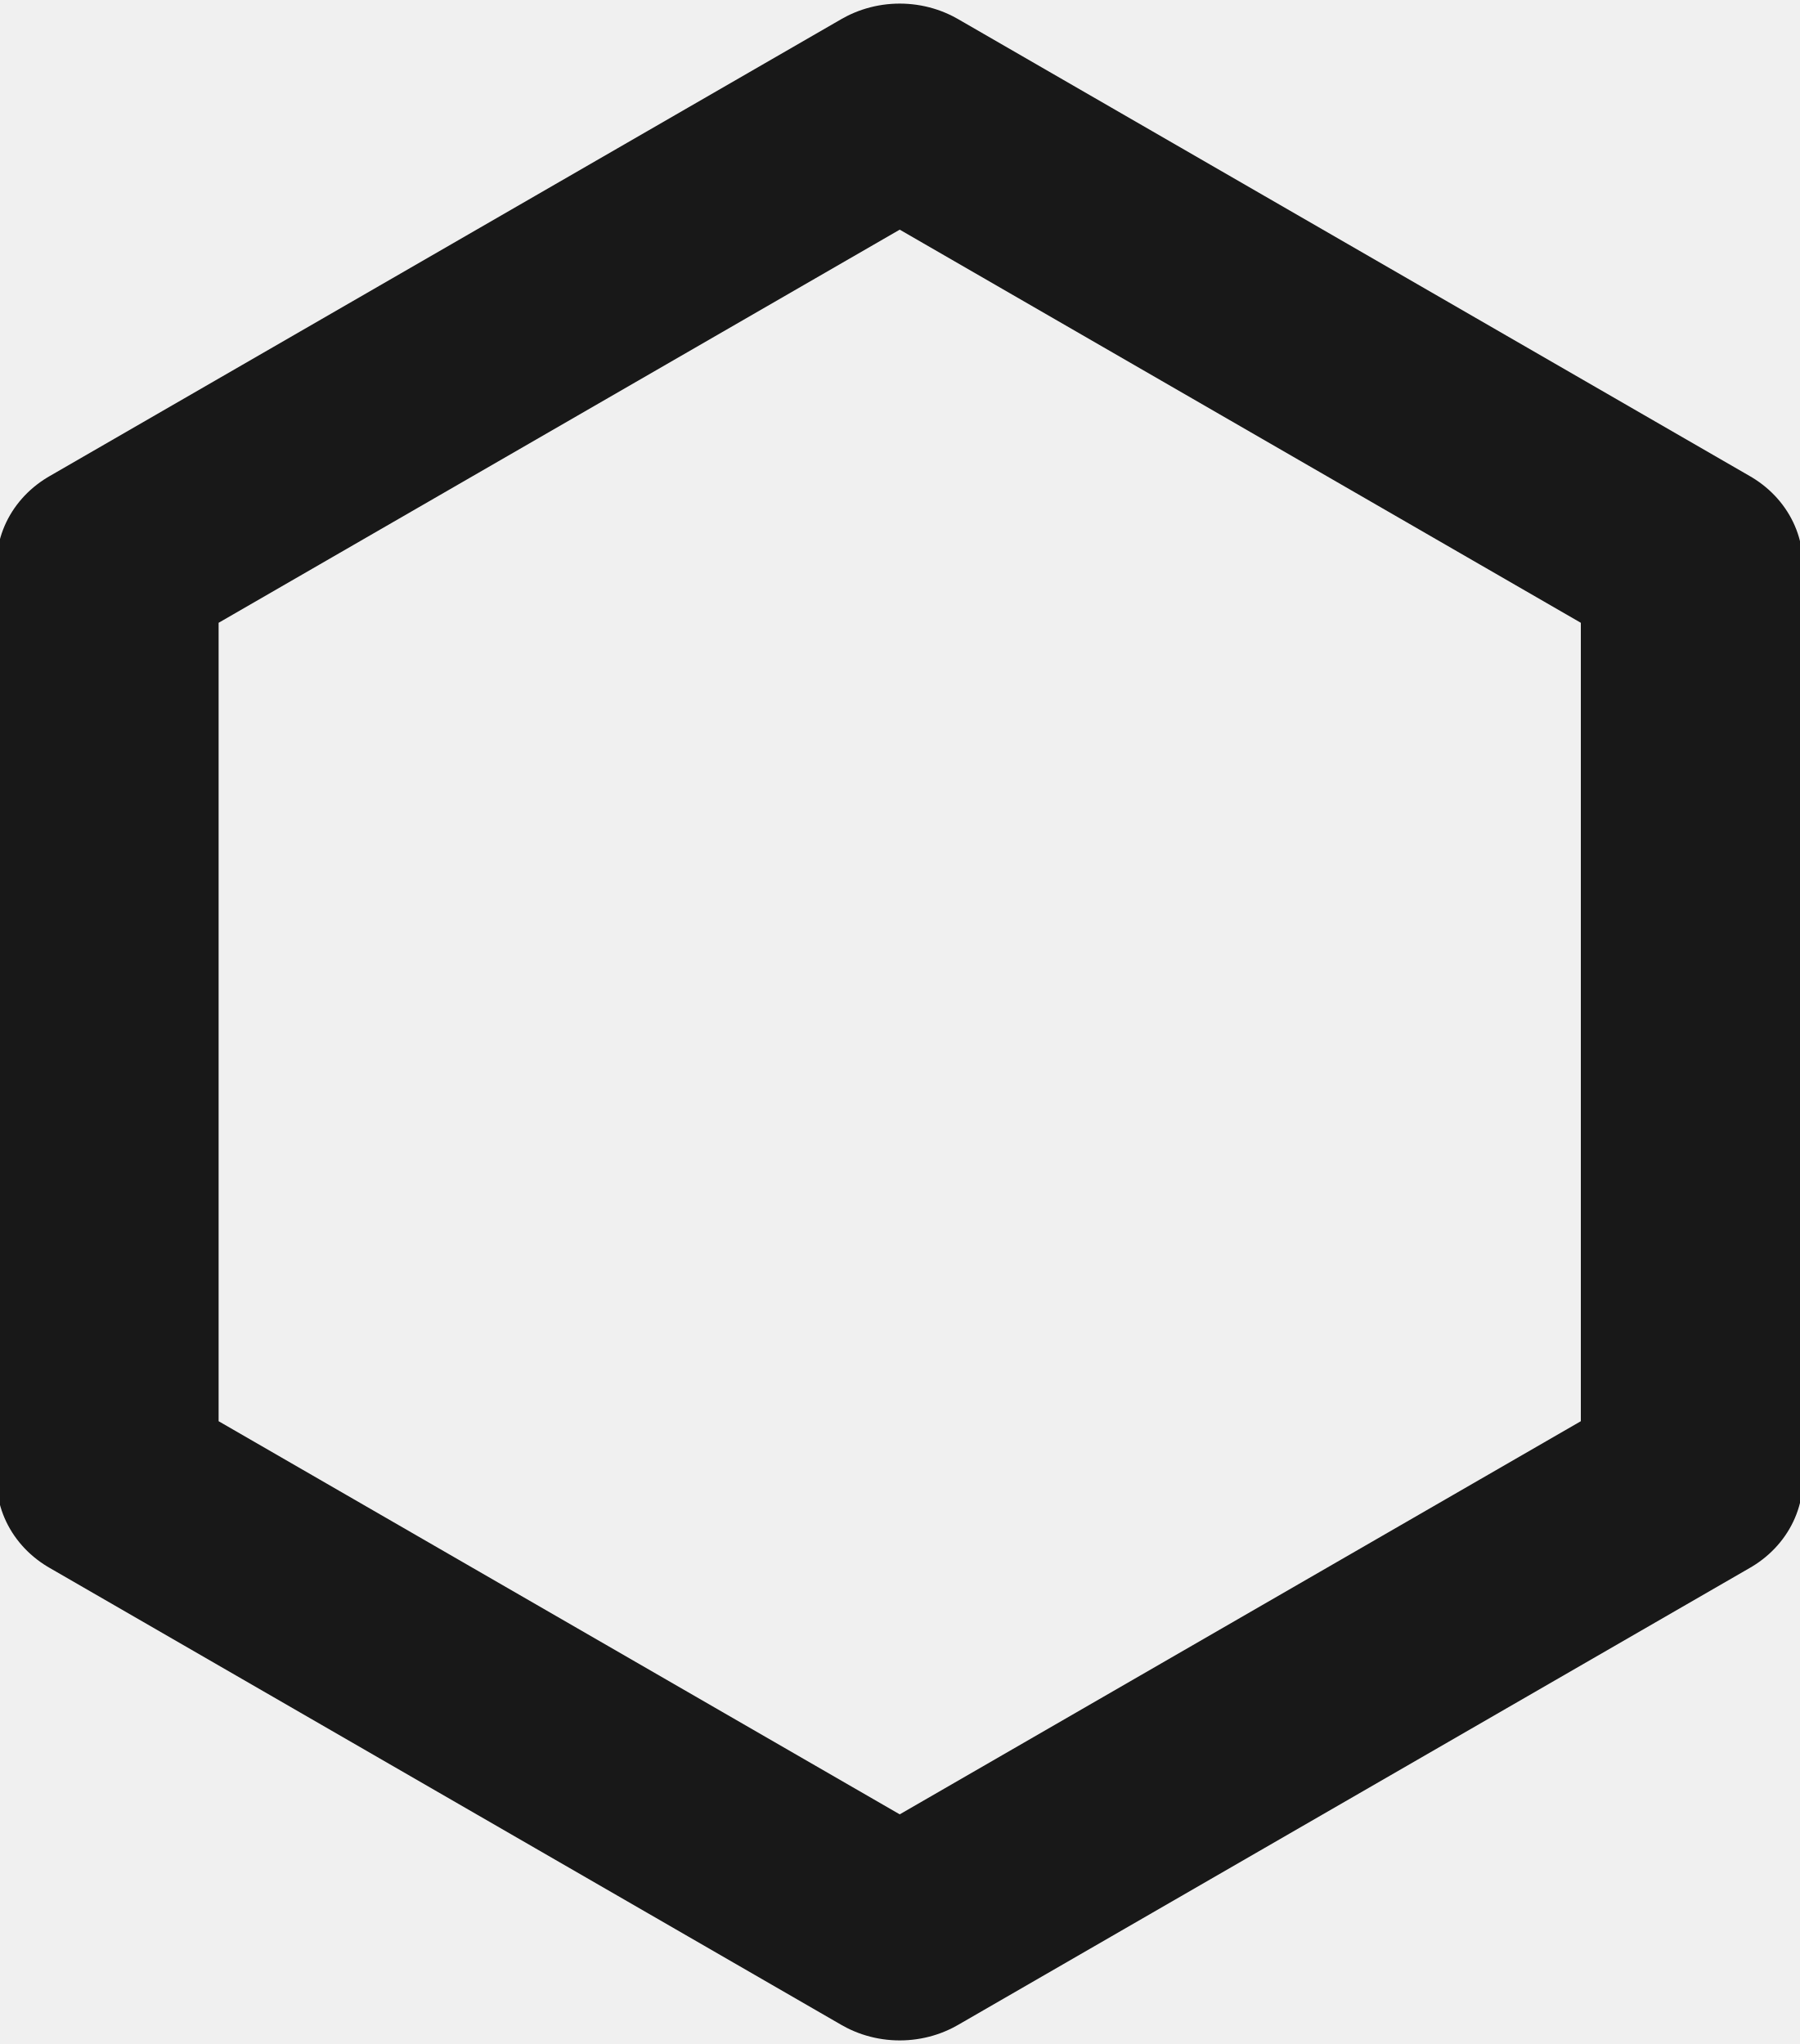
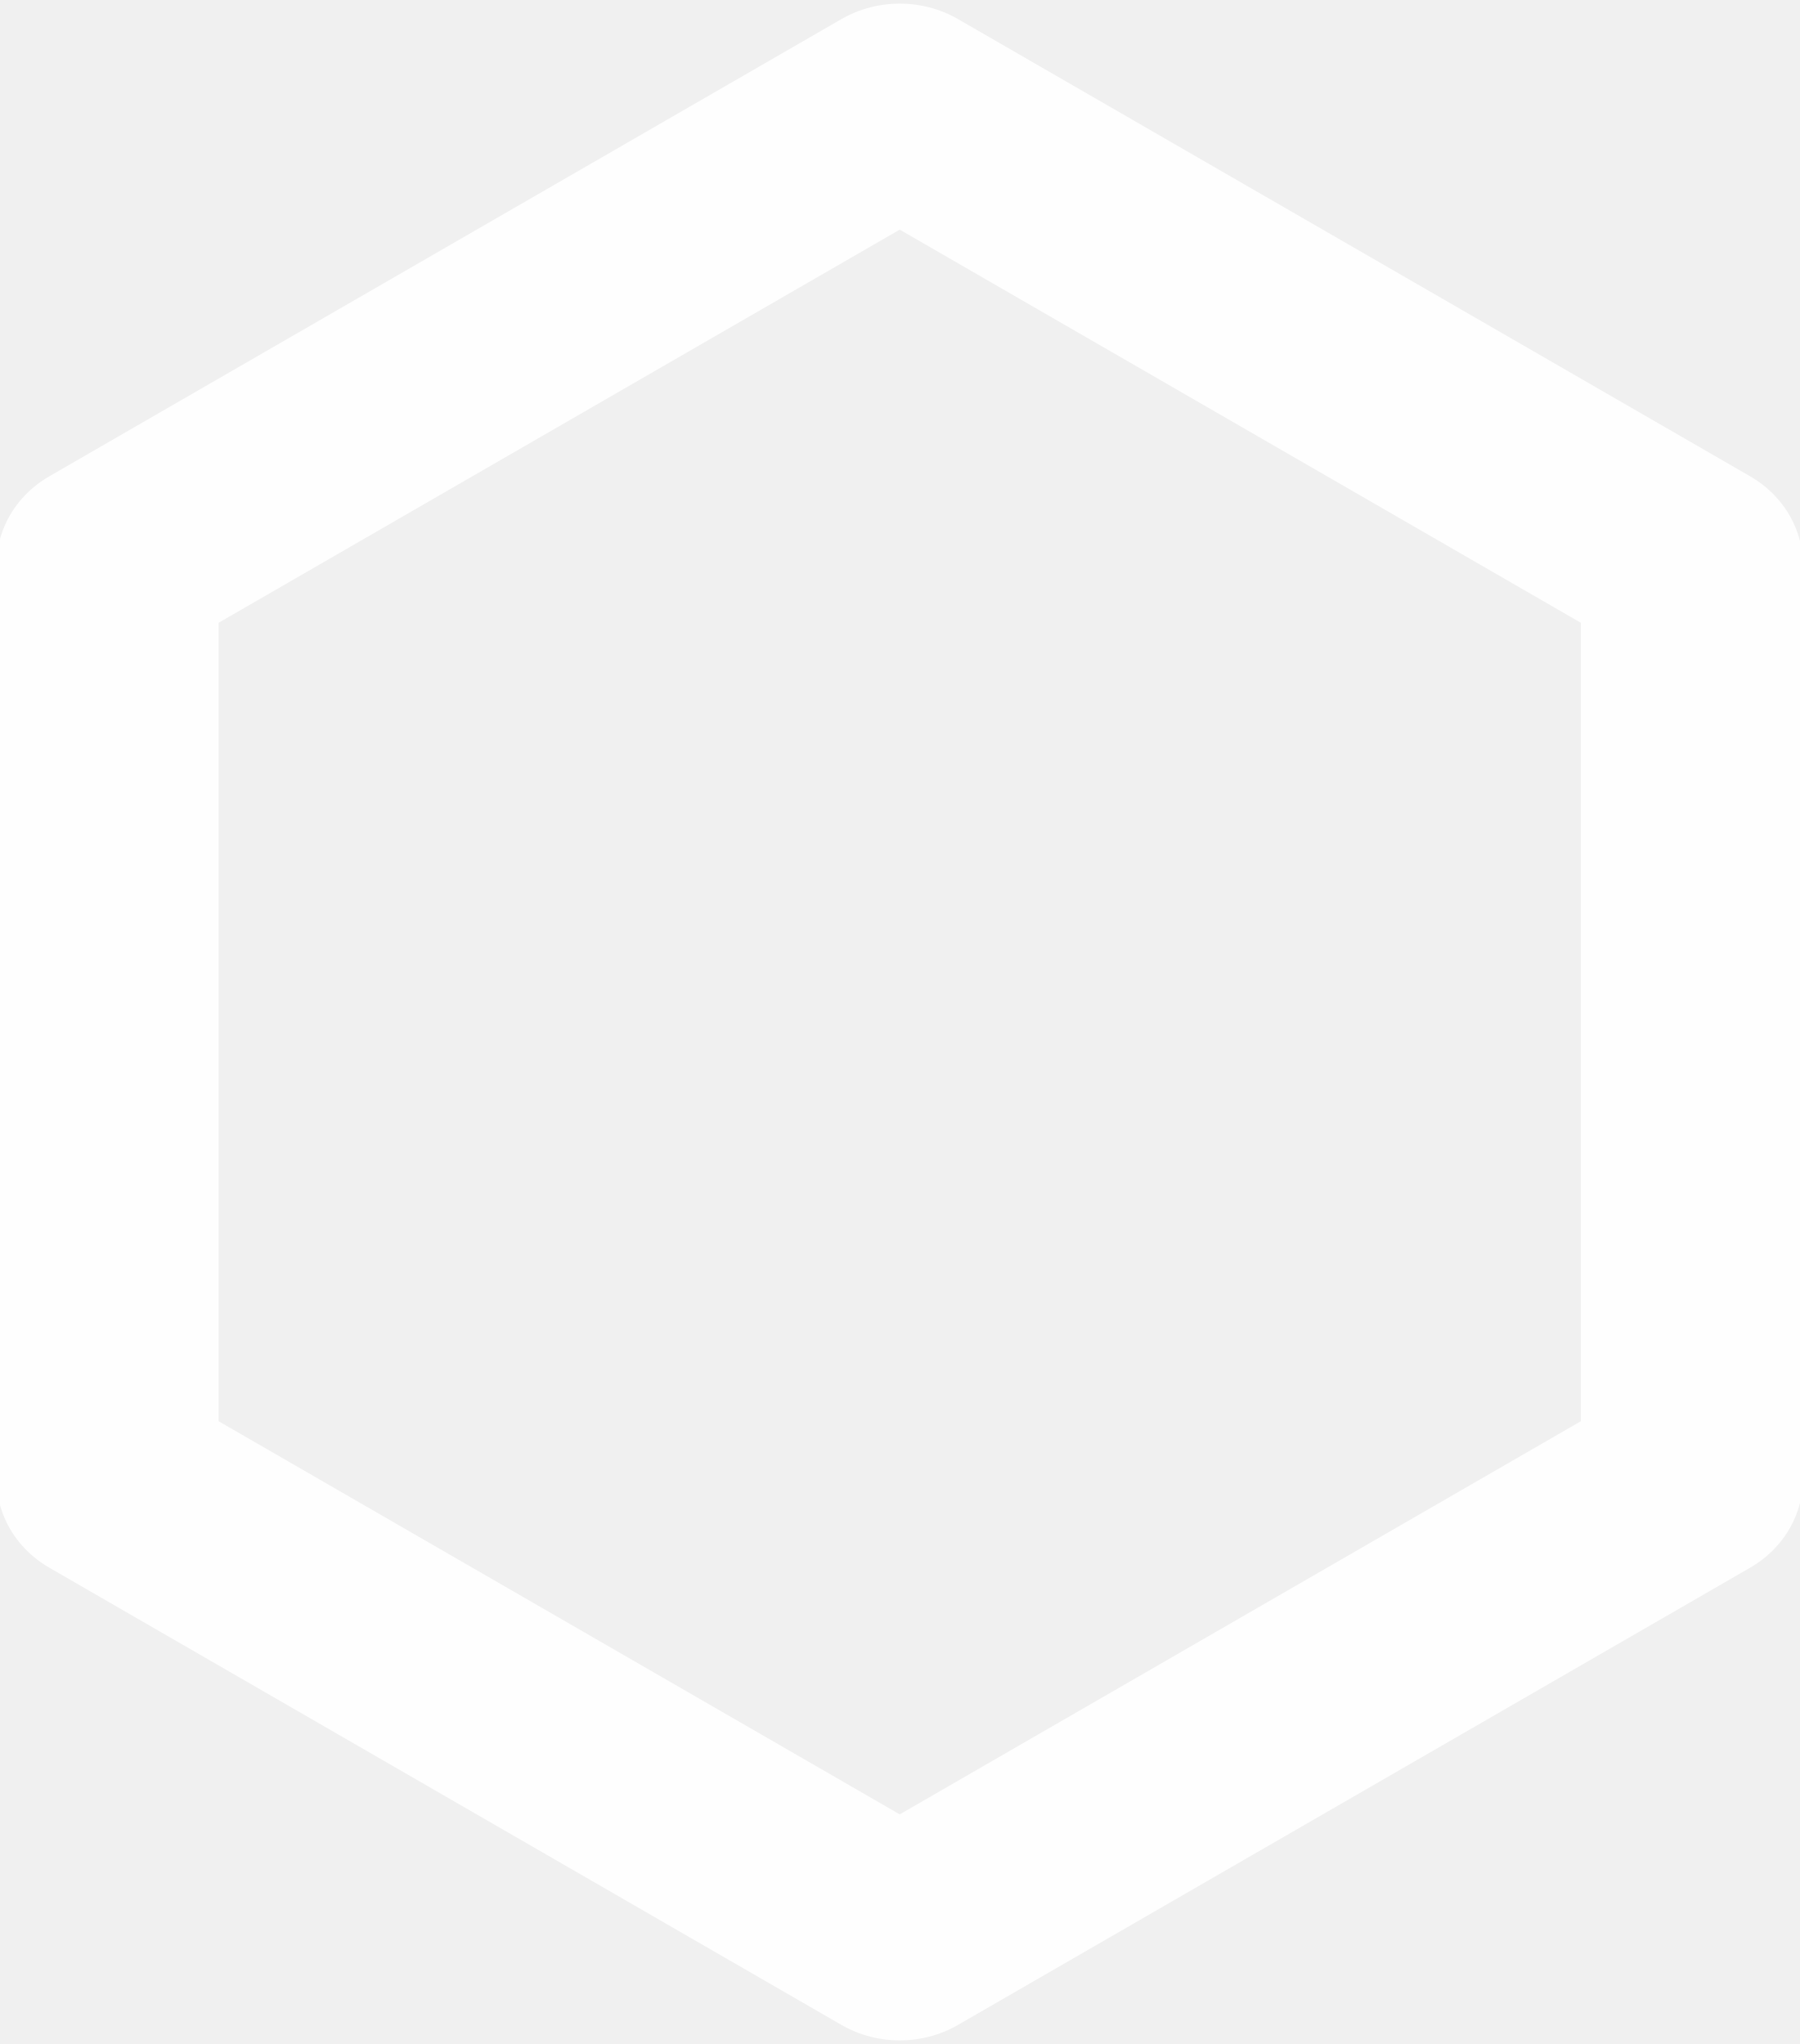
<svg xmlns="http://www.w3.org/2000/svg" width="100%" height="100%" viewBox="0 0 3486 3960" version="1.1" xml:space="preserve" style="fill-rule:evenodd;clip-rule:evenodd;stroke-linecap:round;stroke-linejoin:round;stroke-miterlimit:1.5;">
  <g transform="matrix(1,0,0,1,-2953.72,-2772.3)">
    <g transform="matrix(1.34076,0,0,1.25539,-1282.06,-950.569)">
-       <path d="M4458.99,3131.47L5603.34,3837.09L5603.34,5248.33L4458.99,5953.95L3314.64,5248.33L3314.64,3837.09L4458.99,3131.47Z" style="fill:none;stroke:black;stroke-opacity:0.9;stroke-width:320.82px;" />
+       <path d="M4458.99,3131.47L5603.34,3837.09L5603.34,5248.33L4458.99,5953.95L3314.64,5248.33L3314.64,3837.09L4458.99,3131.47Z" style="fill:none;stroke:white;stroke-opacity:0.9;stroke-width:320.82px;" />
    </g>
  </g>
</svg>
